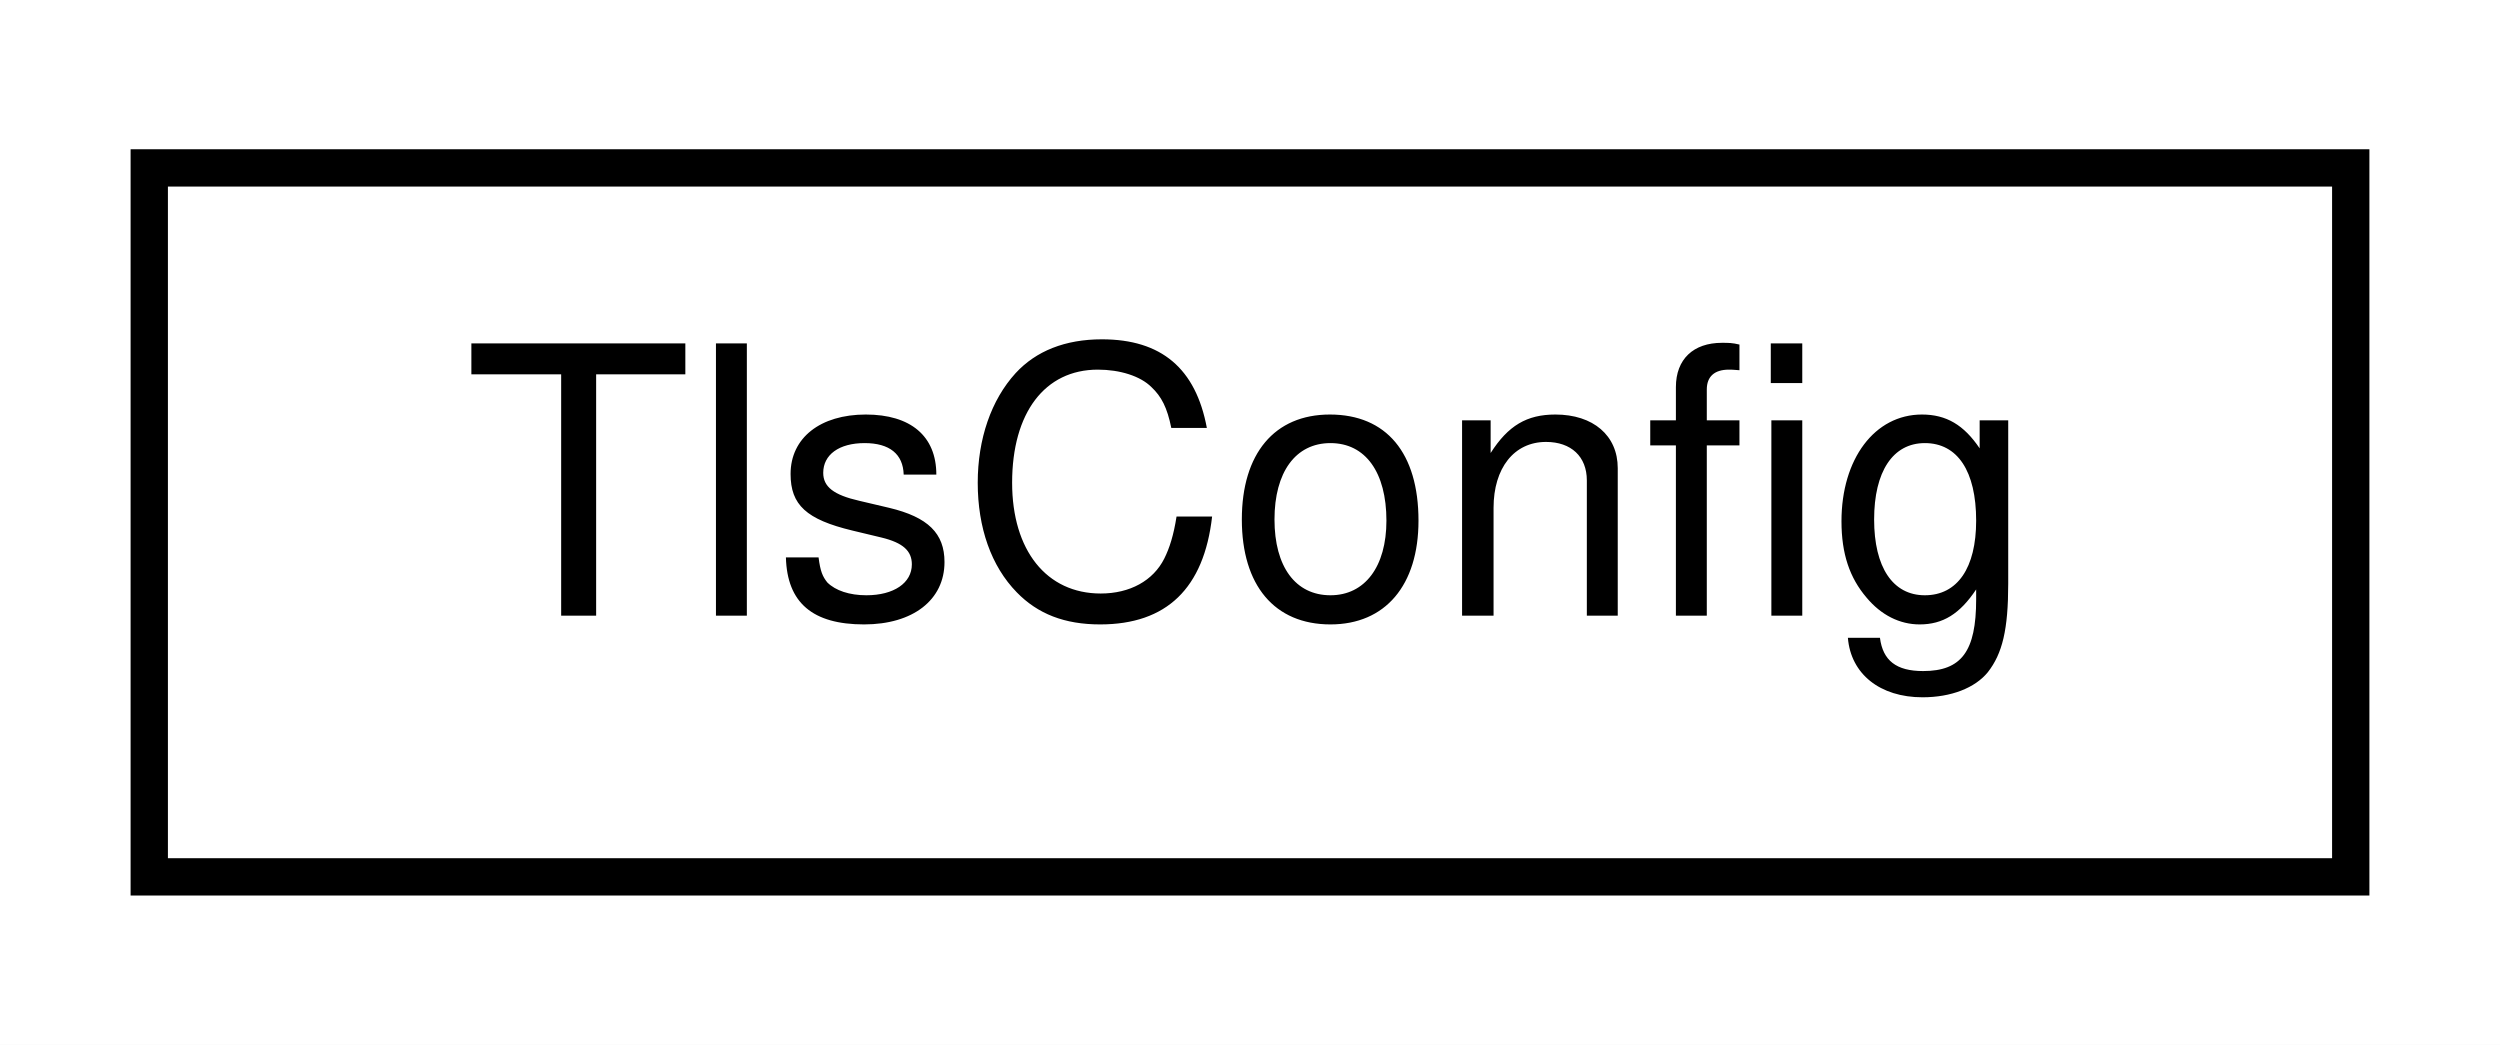
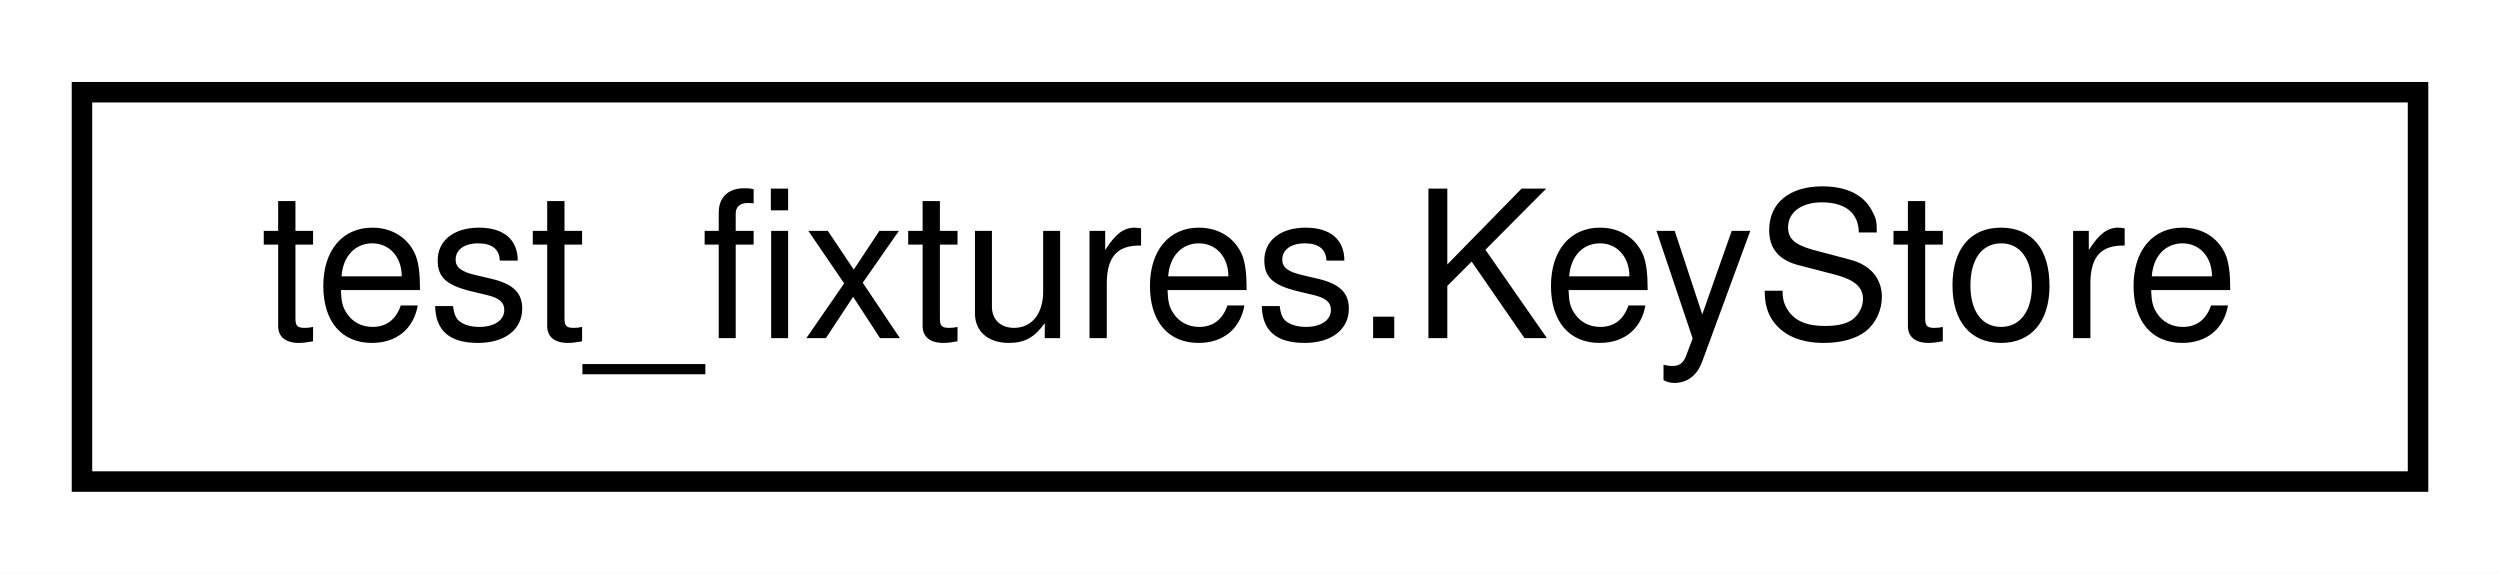
- <svg xmlns="http://www.w3.org/2000/svg" xmlns:xlink="http://www.w3.org/1999/xlink" width="67pt" height="28pt" viewBox="0.00 0.00 67.00 28.00">
+ <svg xmlns="http://www.w3.org/2000/svg" xmlns:xlink="http://www.w3.org/1999/xlink" width="122pt" height="28pt" viewBox="0.00 0.00 122.00 28.00">
  <g id="graph0" class="graph" transform="scale(1 1) rotate(0) translate(4 24)">
-     <polygon fill="#ffffff" stroke="transparent" points="-4,4 -4,-24 63,-24 63,4 -4,4" />
+     <polygon fill="#ffffff" stroke="transparent" points="-4,4 -4,-24 118,-24 118,4 -4,4" />
    <g id="node1" class="node">
      <g id="a_node1">
-         <a xlink:href="struct_tls_config.html" target="_top" xlink:title="TlsConfig">
-           <polygon fill="#ffffff" stroke="#000000" points="0,-.5 0,-19.5 59,-19.5 59,-.5 0,-.5" />
-           <text text-anchor="middle" x="29.5" y="-7.5" font-family="Helvetica,sans-Serif" font-size="10.00" fill="#000000">TlsConfig</text>
+         <a xlink:href="classtest__fixtures_1_1_key_store.html" target="_top" xlink:title="test_fixtures.KeyStore">
+           <polygon fill="#ffffff" stroke="#000000" points="0,-.5 0,-19.5 114,-19.5 114,-.5 0,-.5" />
+           <text text-anchor="middle" x="57" y="-7.5" font-family="Helvetica,sans-Serif" font-size="10.00" fill="#000000">test_fixtures.KeyStore</text>
        </a>
      </g>
    </g>
  </g>
</svg>
